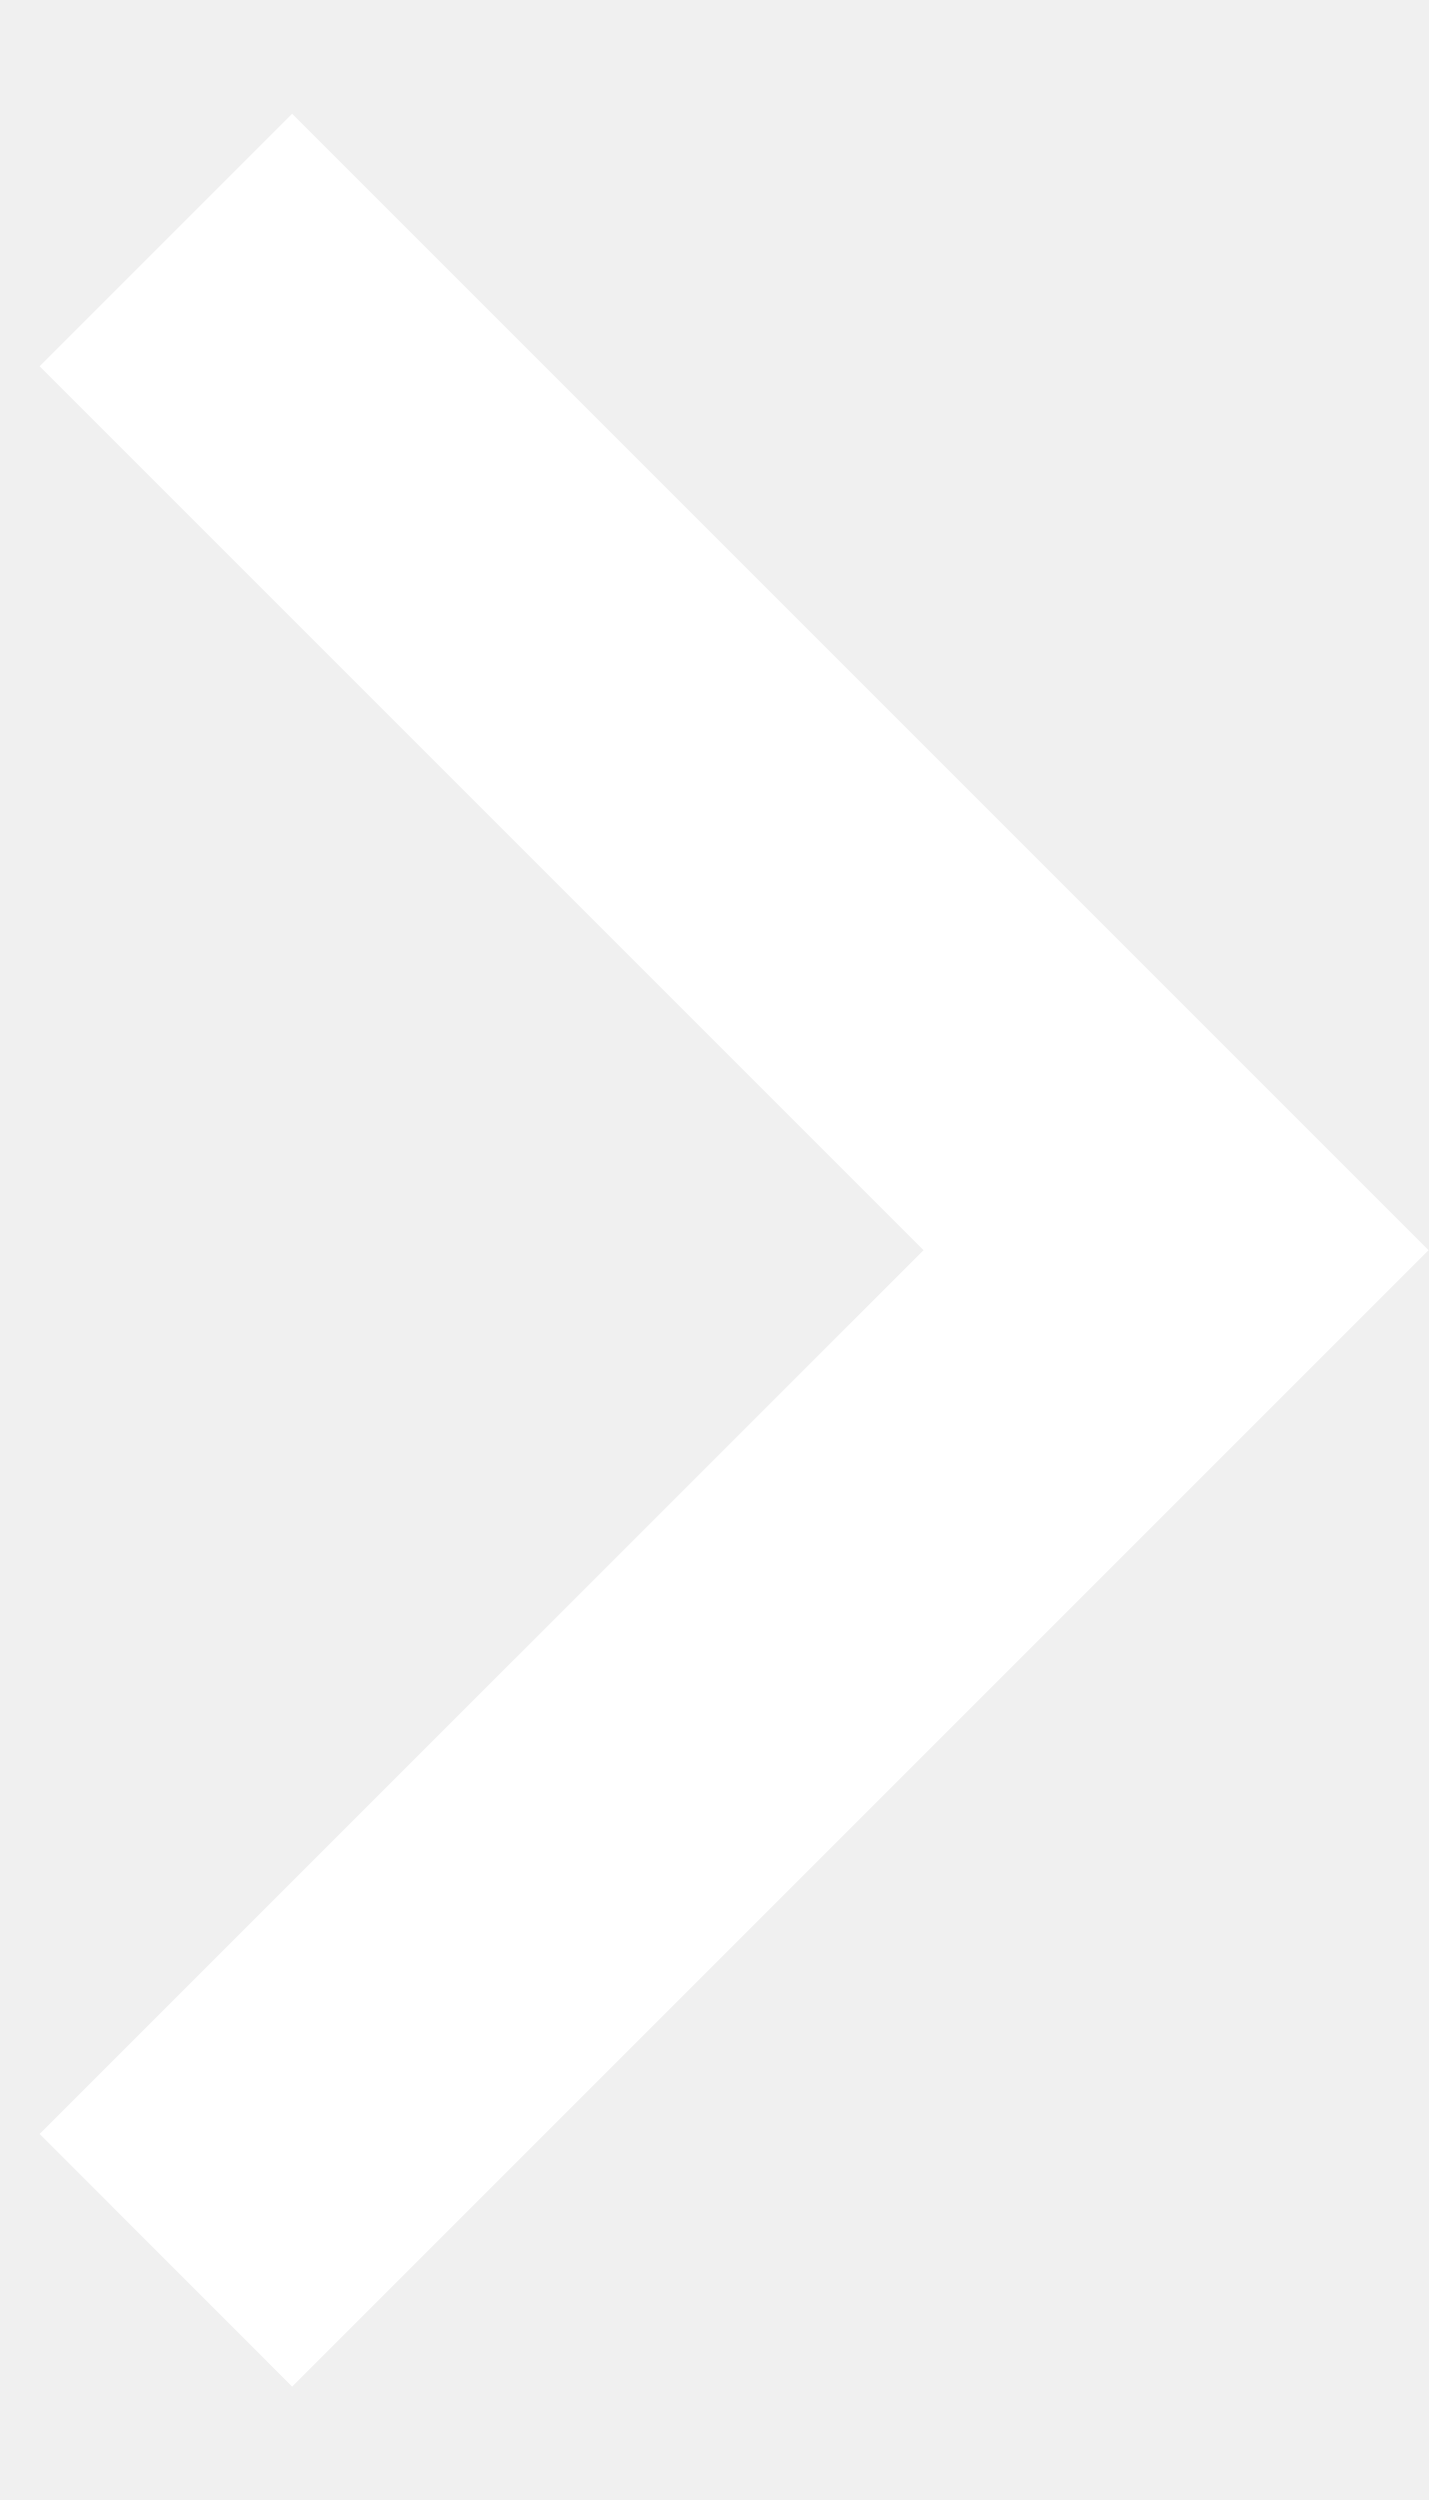
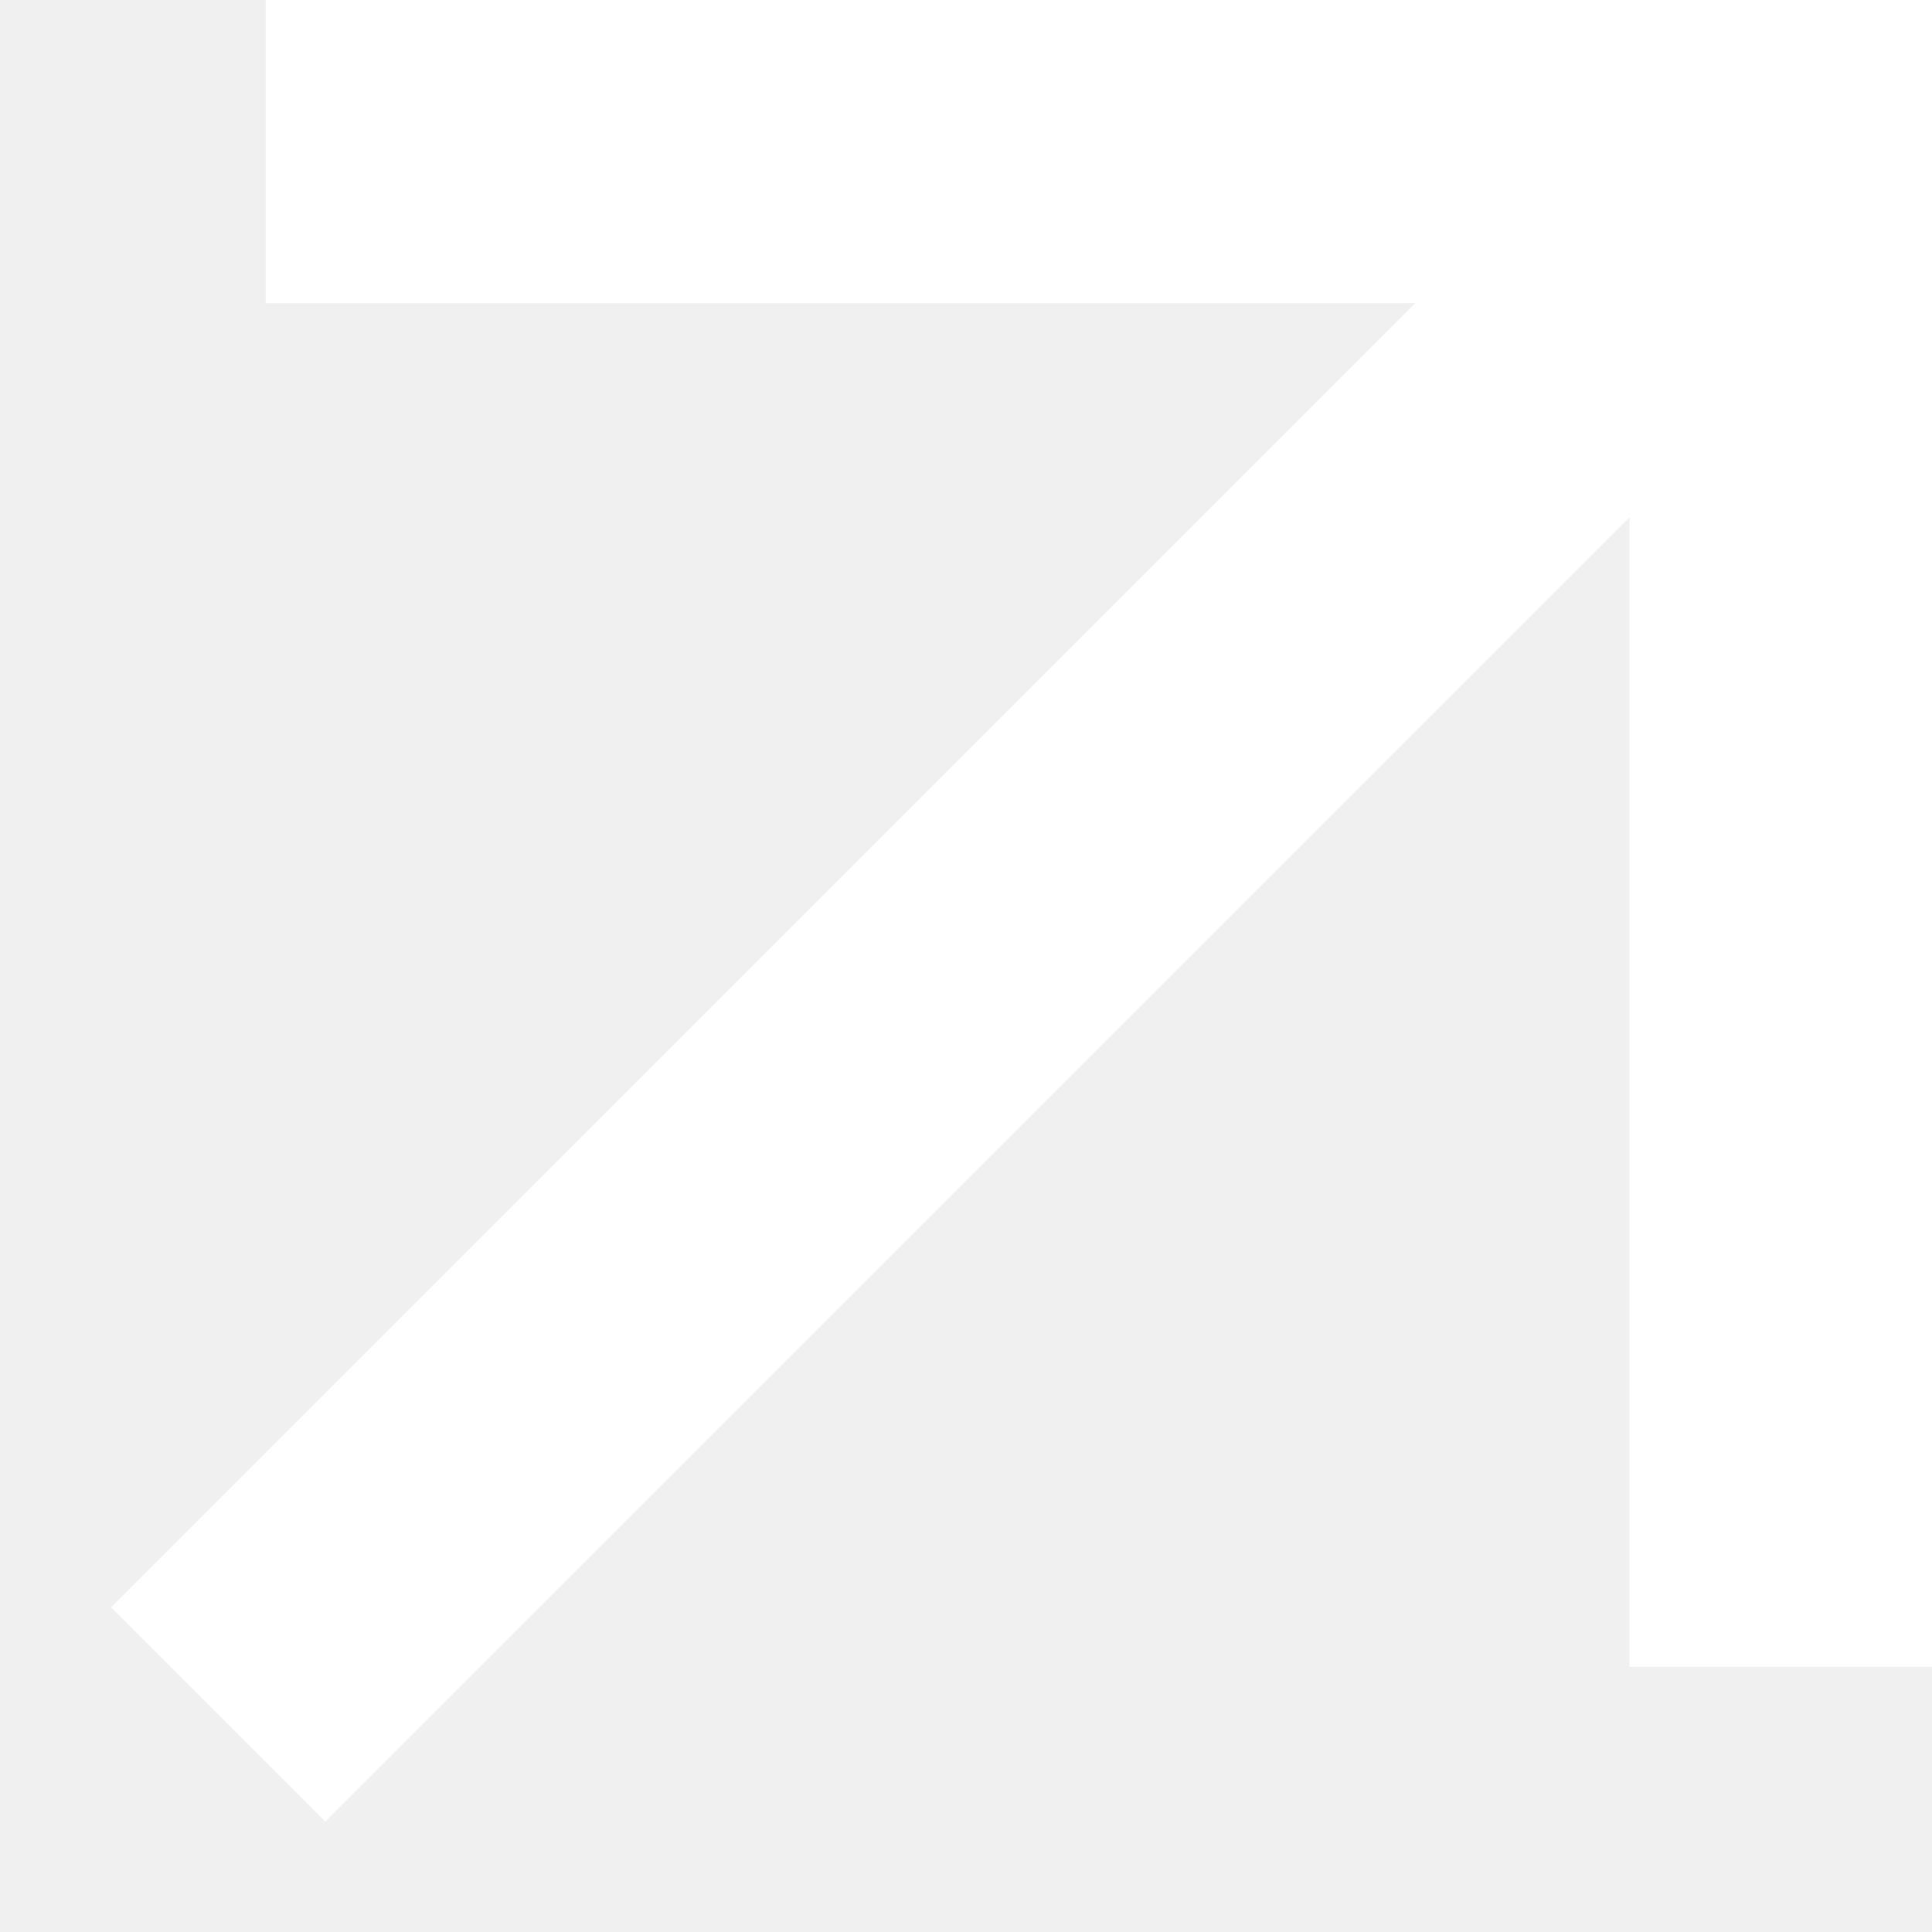
- <svg xmlns="http://www.w3.org/2000/svg" width="8" height="14" viewBox="0 0 8 14" fill="none">
-   <path d="M5.172 7.001L0.222 11.95L1.636 13.365L8 7.001L1.636 0.637L0.222 2.051L5.172 7.001Z" fill="white" />
+ <svg xmlns="http://www.w3.org/2000/svg" width="17" height="17" viewBox="0 0 17 17" fill="none">
+   <path d="M14.338 4.552L2.863 16.028L0.977 14.142L12.453 2.667H2.338V0H17.005V14.667H14.338V4.552Z" fill="white" />
</svg>
